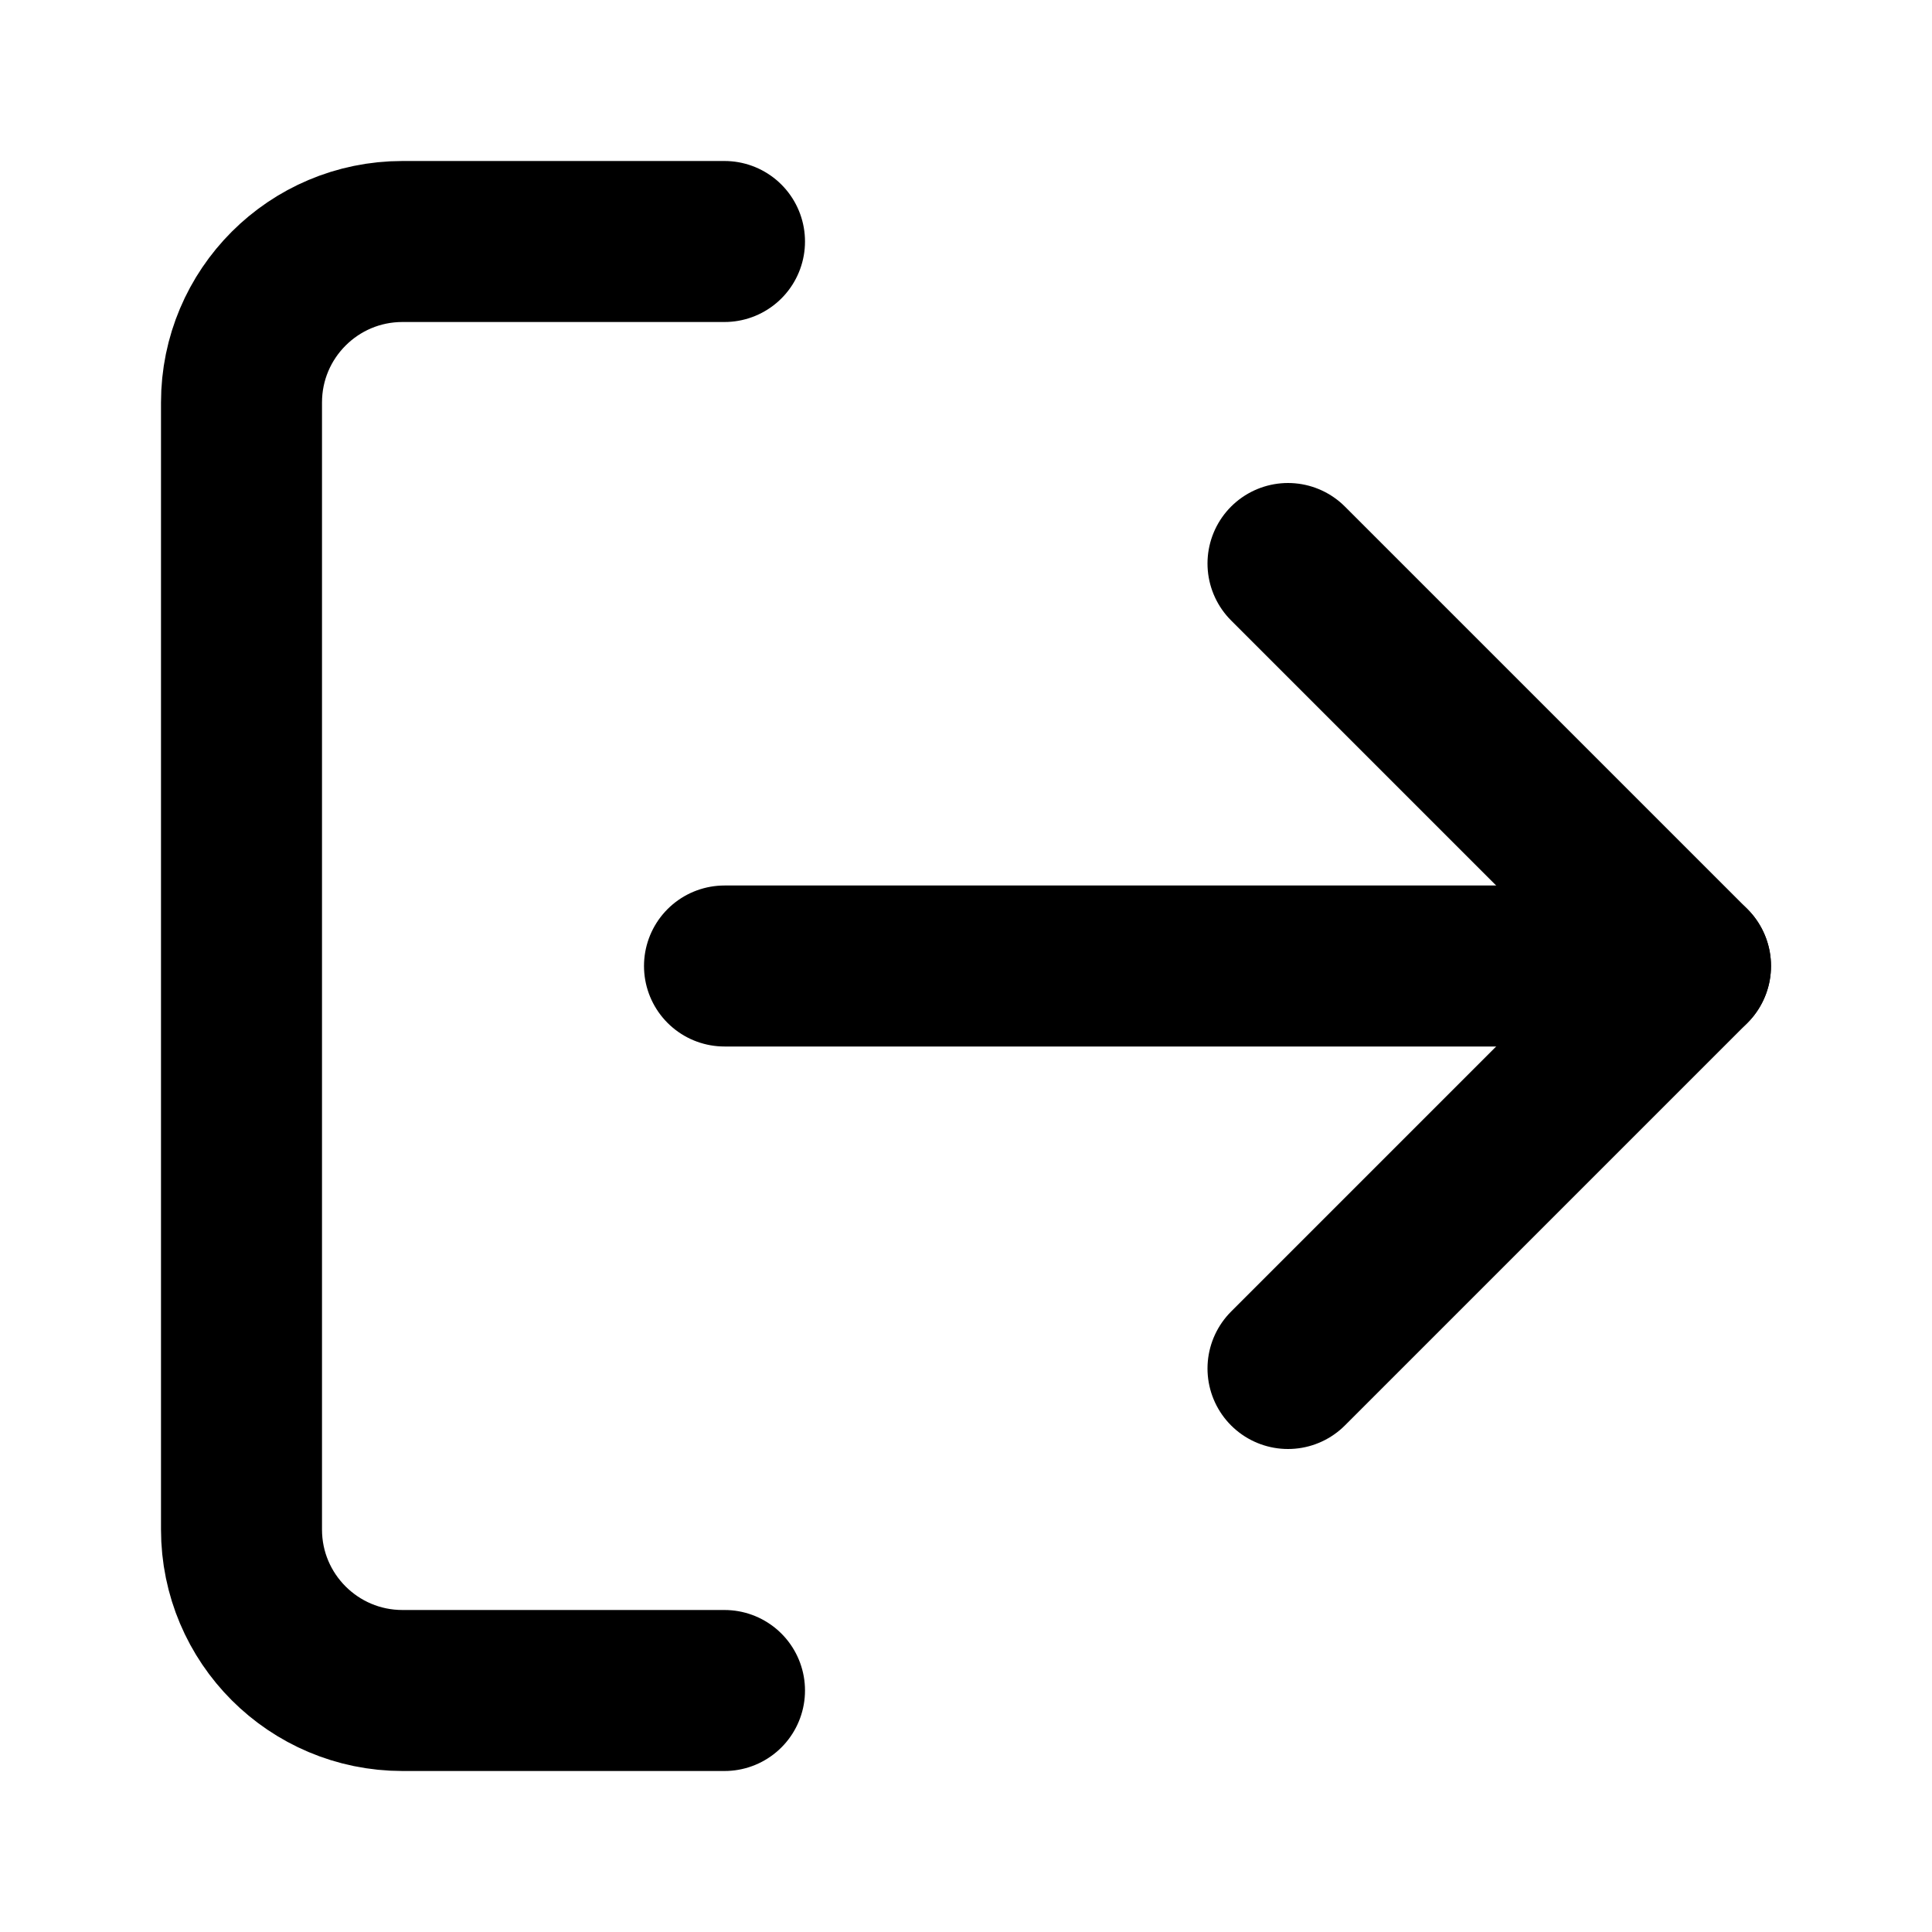
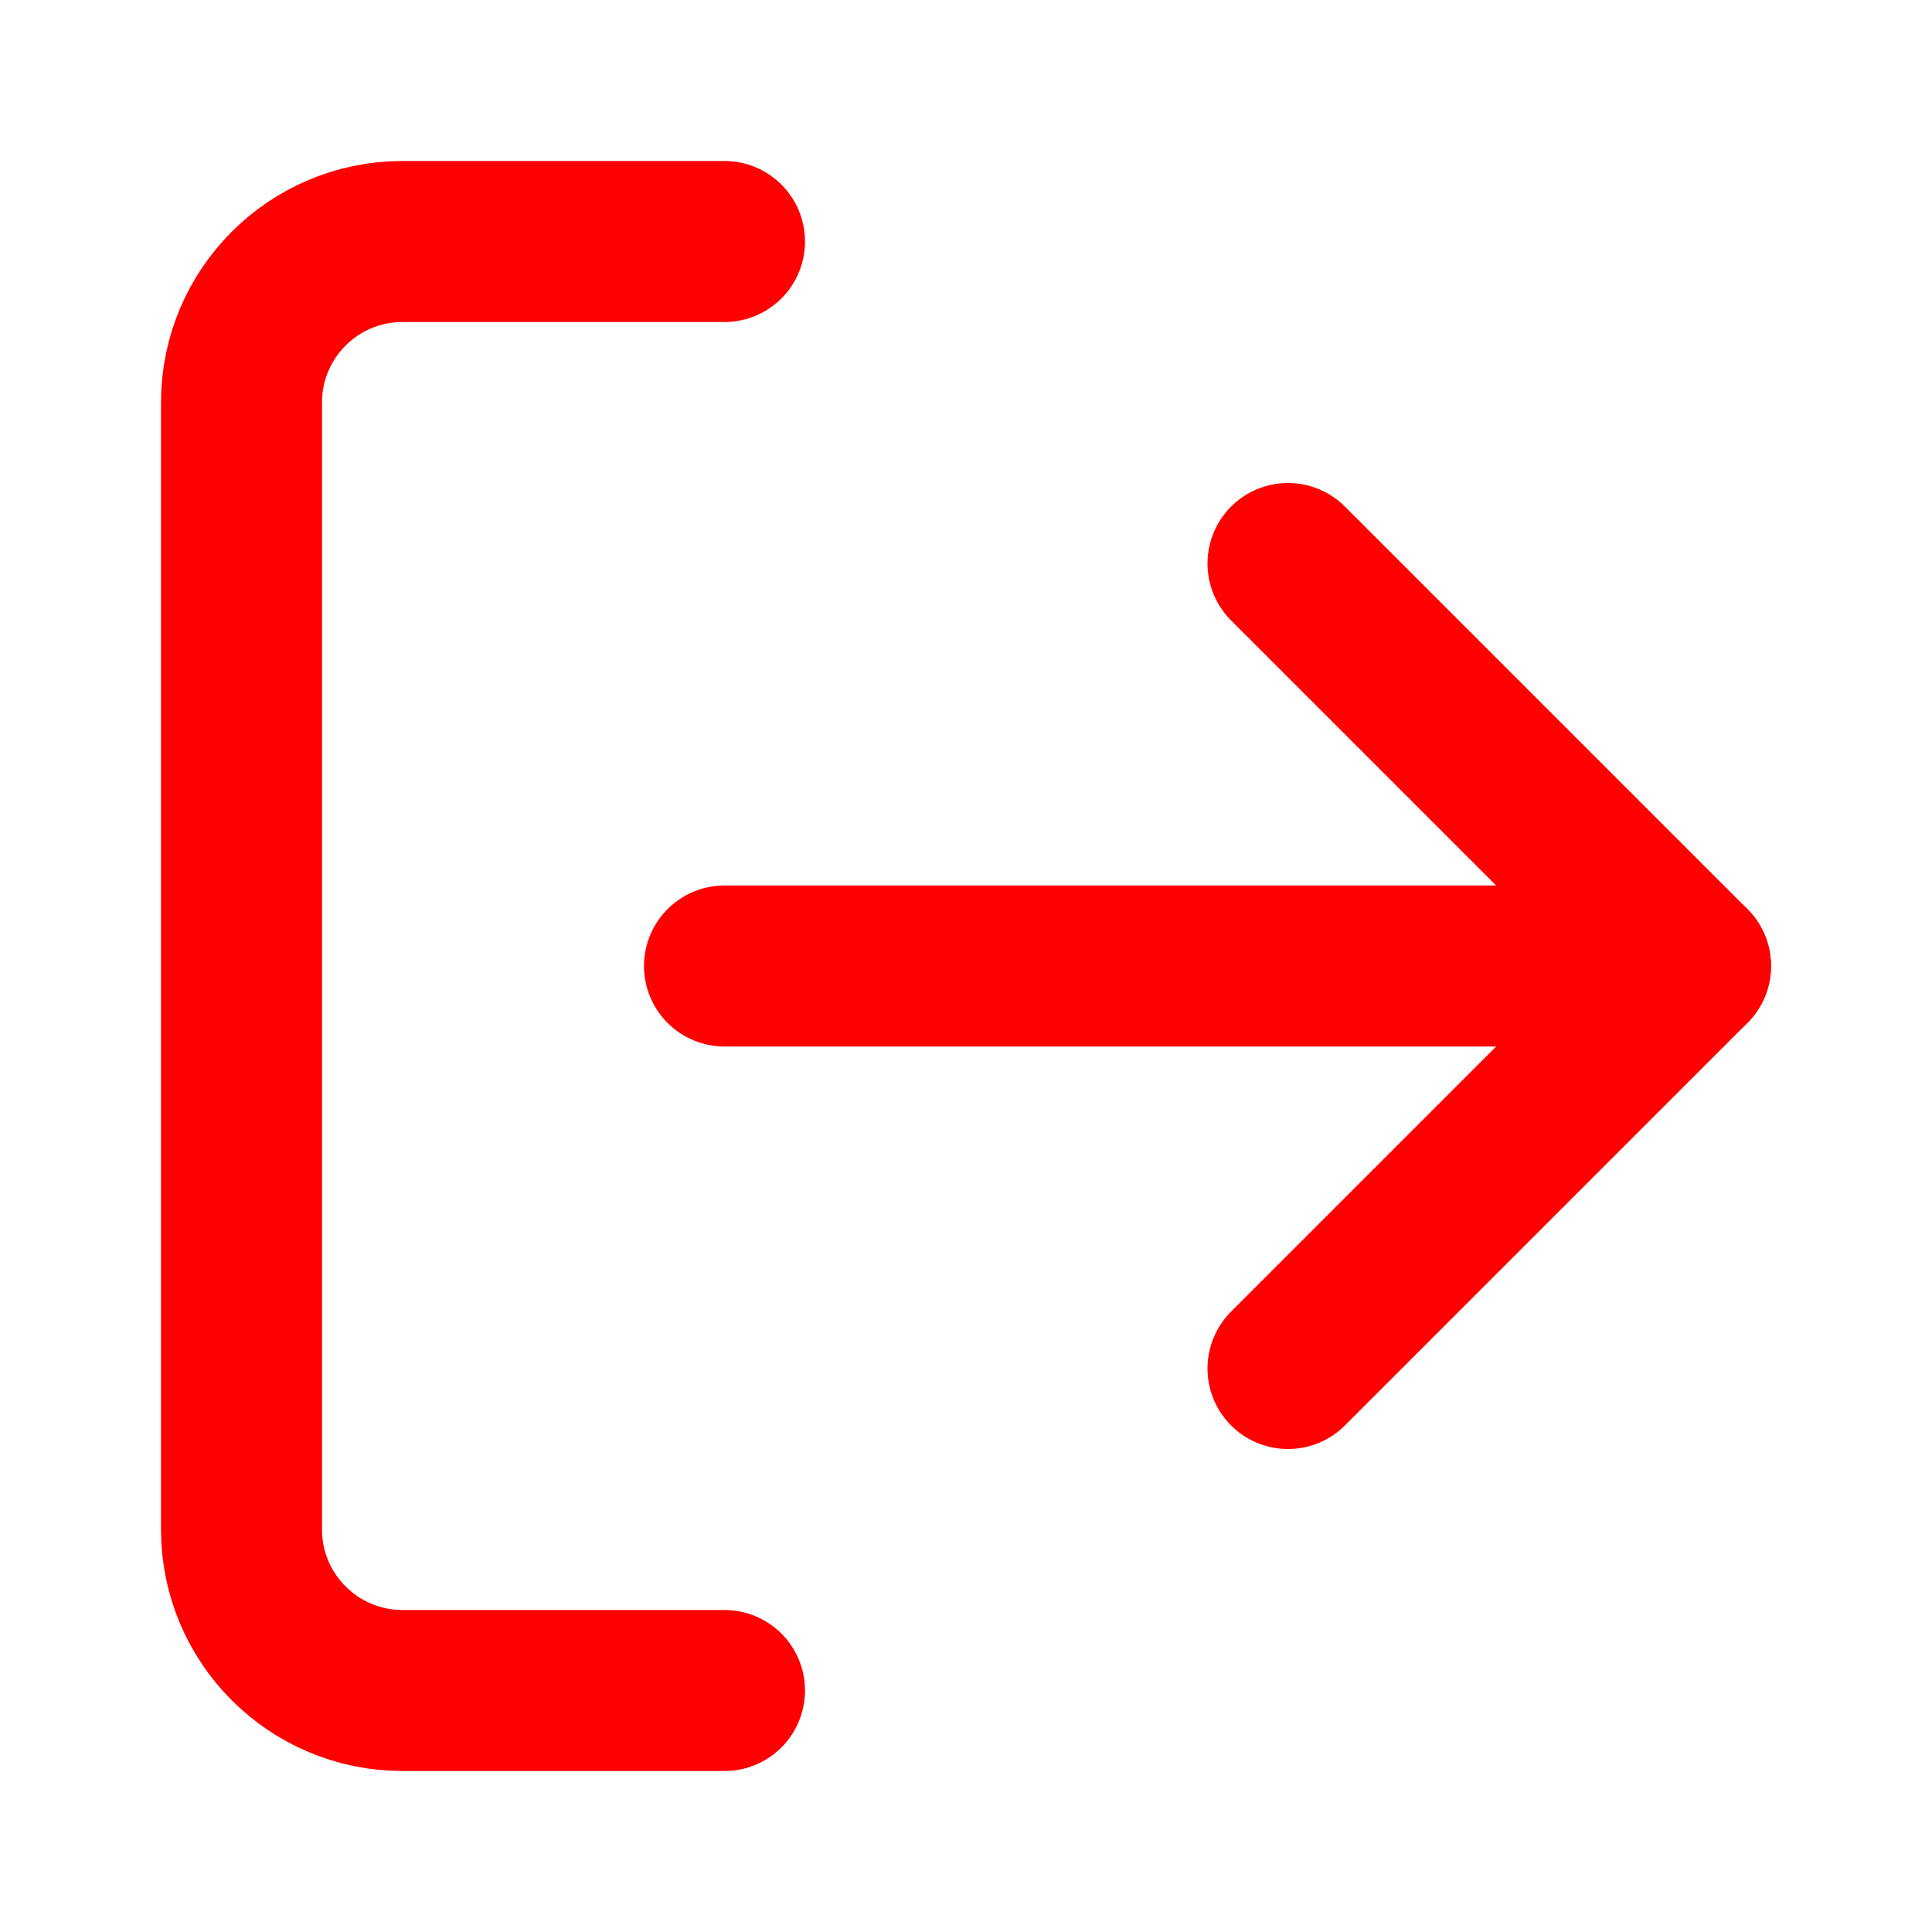
- <svg xmlns="http://www.w3.org/2000/svg" width="24" height="24" viewBox="0 0 24 24" fill="none" stroke="currentColor" stroke-width="2" stroke-linecap="round" stroke-linejoin="round" class="lucide lucide-log-out">
+ <svg xmlns="http://www.w3.org/2000/svg" width="24" height="24" viewBox="0 0 24 24" fill="none" stroke="red" stroke-width="2" stroke-linecap="round" stroke-linejoin="round" class="lucide lucide-log-out">
  <path d="M9 21H5a2 2 0 0 1-2-2V5a2 2 0 0 1 2-2h4" />
  <polyline points="16 17 21 12 16 7" />
  <line x1="21" x2="9" y1="12" y2="12" />
</svg>
